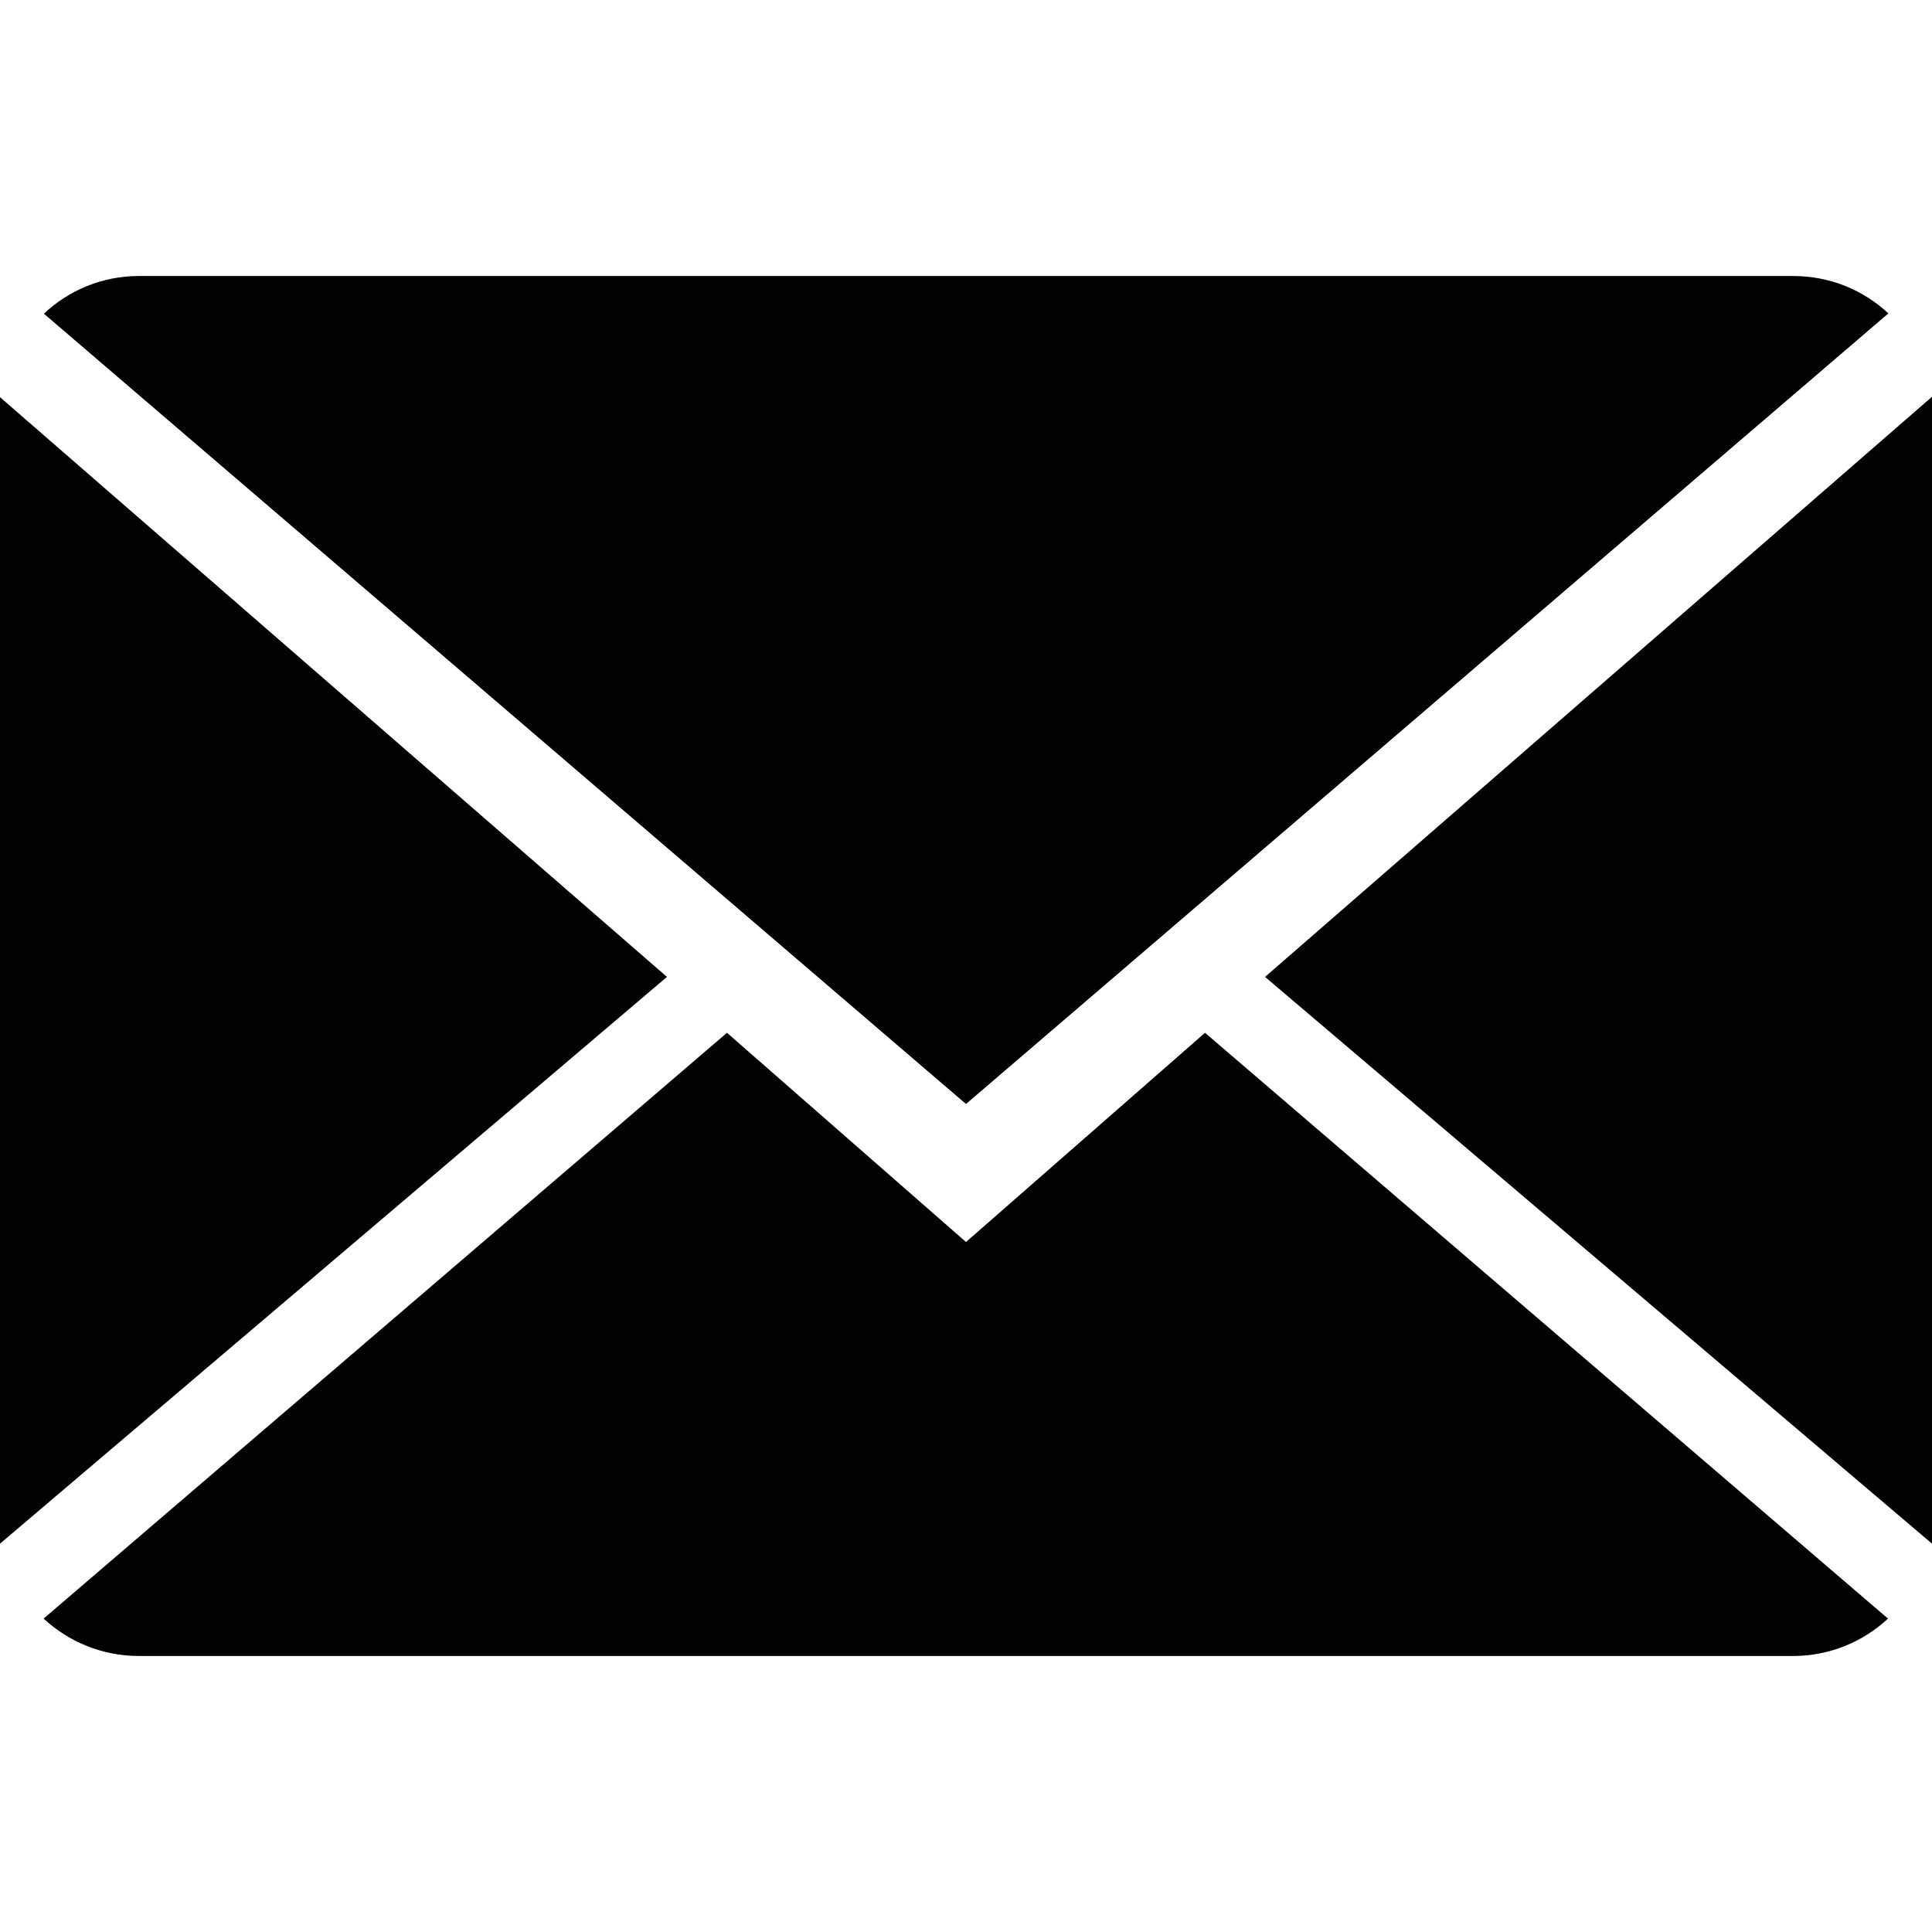
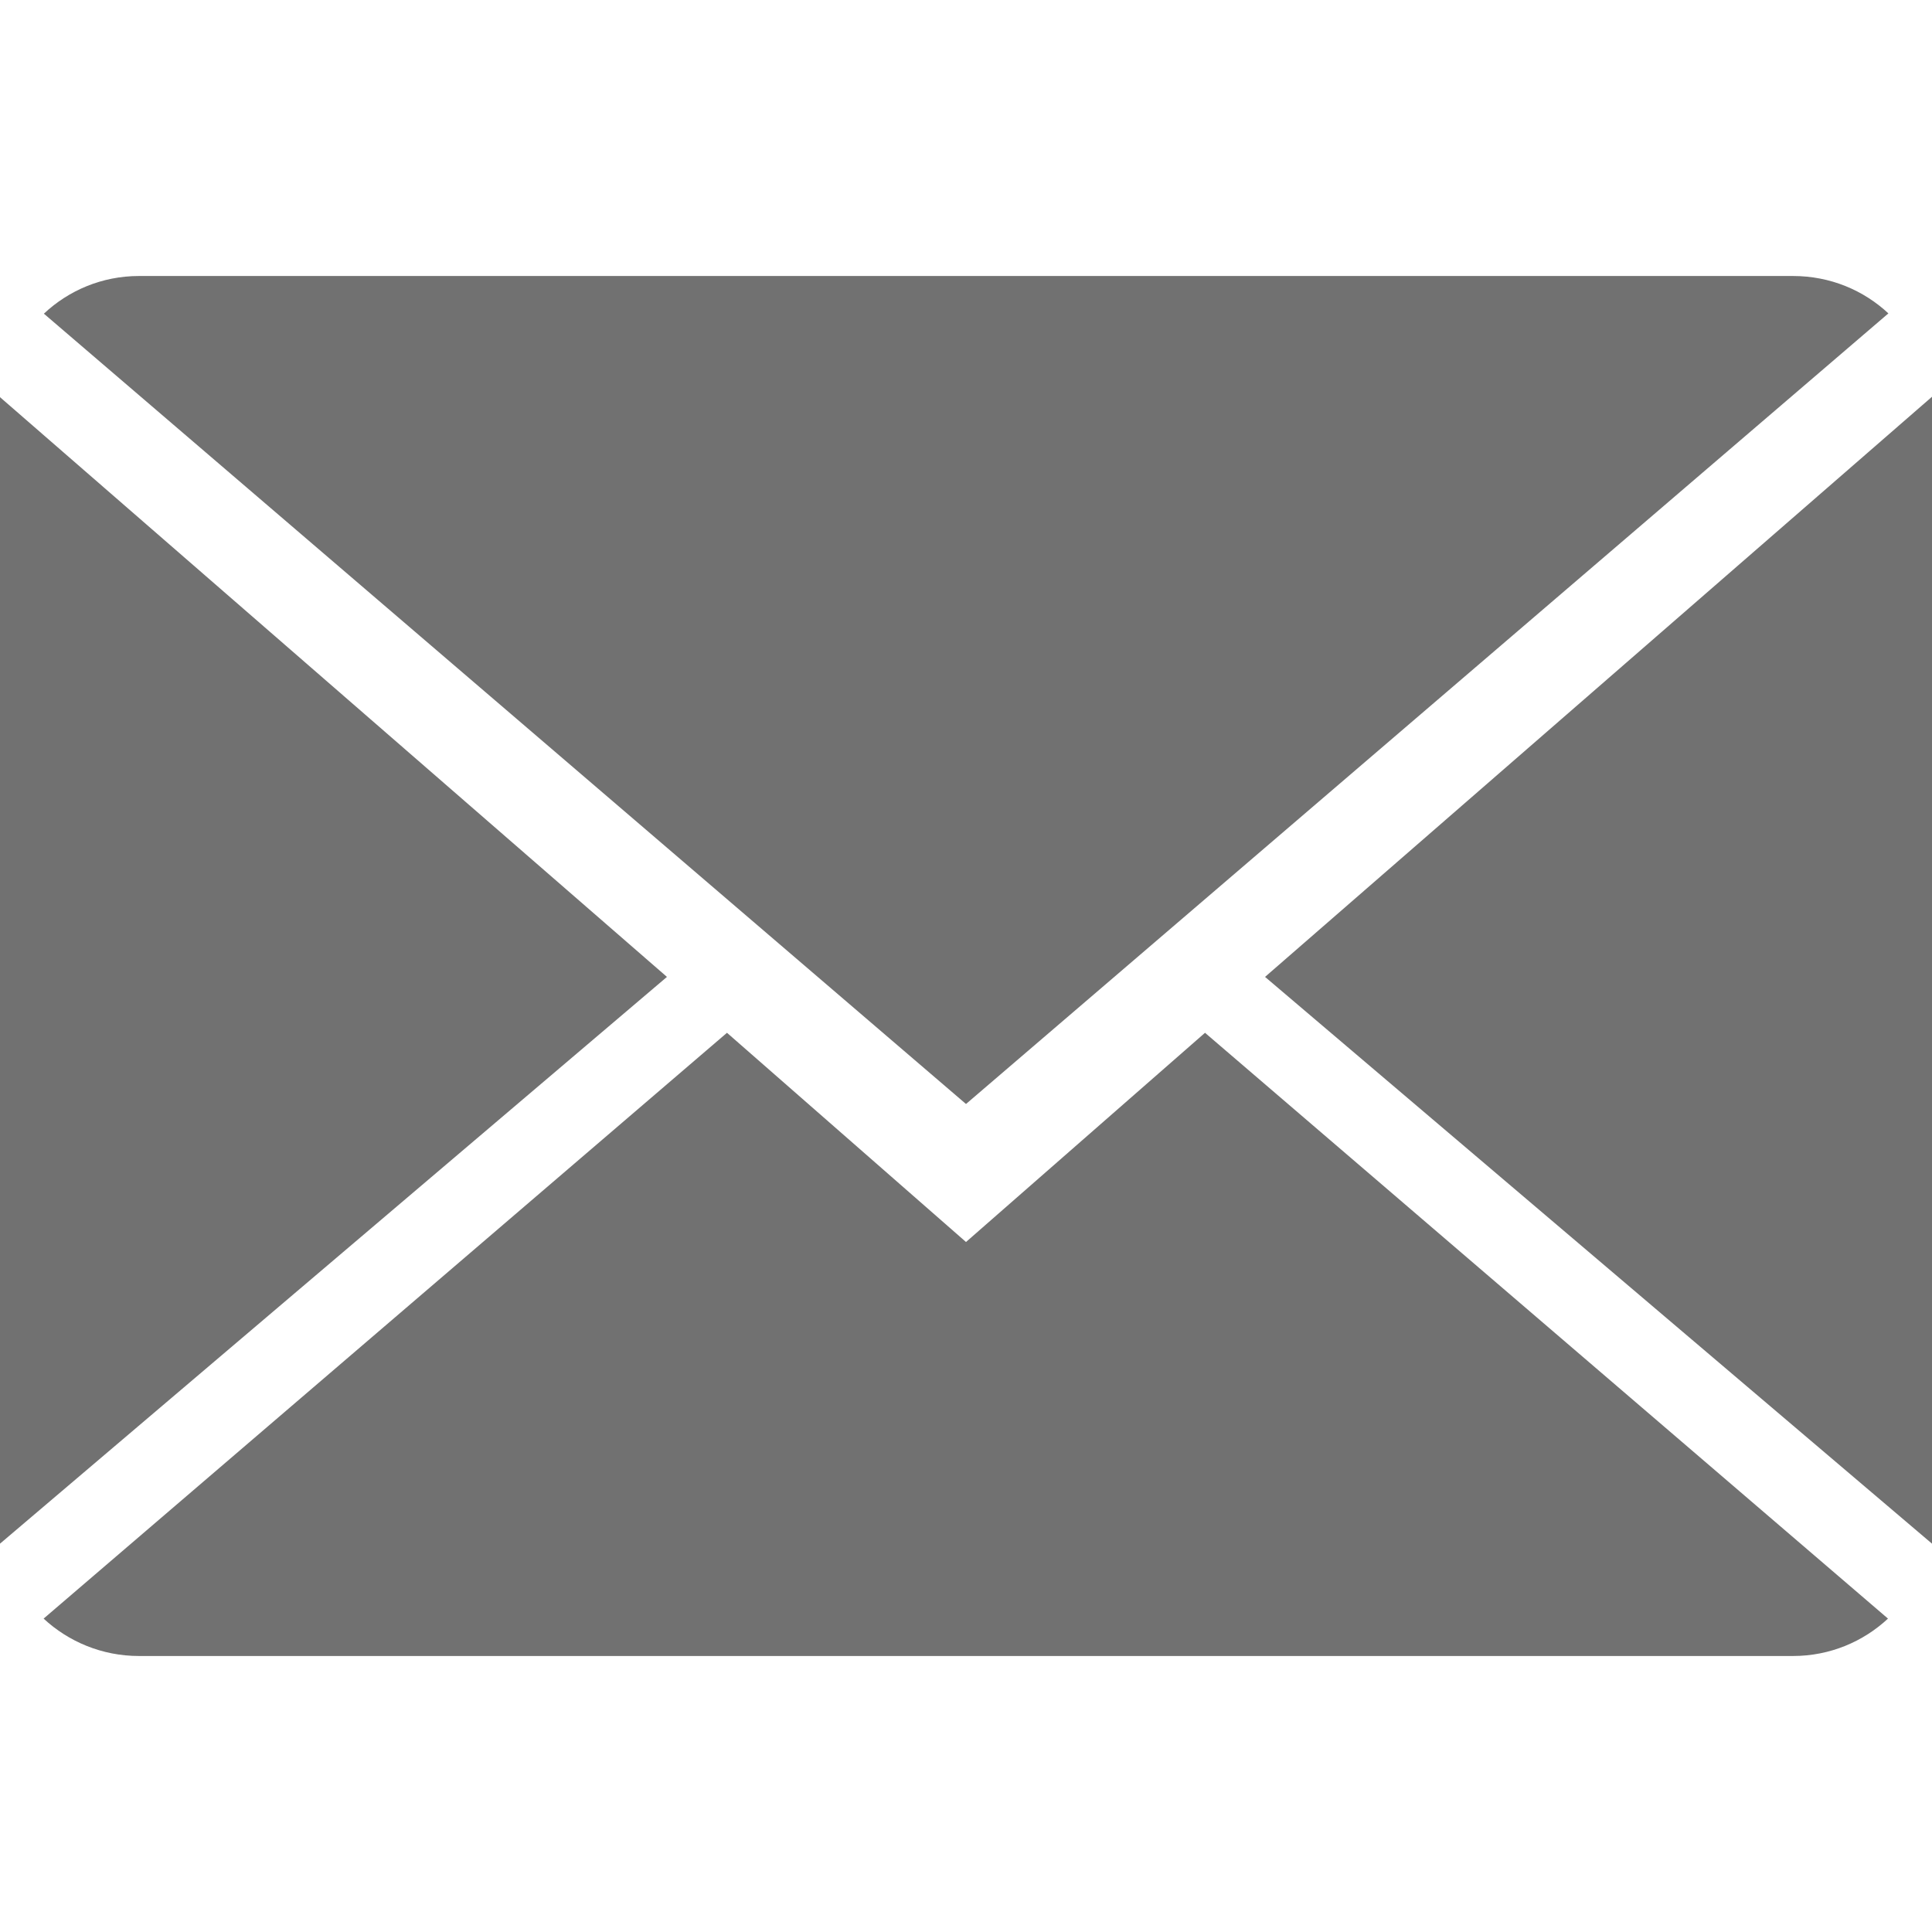
<svg xmlns="http://www.w3.org/2000/svg" version="1.1" id="Capa_1" x="0px" y="0px" viewBox="0 0 14 14" style="enable-background:new 0 0 14 14;" xml:space="preserve">
  <g>
    <g>
-       <path style="fill:#030104;" d="M7,9L5.268,7.484l-4.952,4.245C0.496,11.896,0.739,12,1.007,12h11.986    c0.267,0,0.509-0.104,0.688-0.271L8.732,7.484L7,9z" />
-       <path style="fill:#030104;" d="M13.684,2.271C13.504,2.103,13.262,2,12.993,2H1.007C0.74,2,0.498,2.104,0.318,2.273L7,8    L13.684,2.271z" />
-       <polygon style="fill:#030104;" points="0,2.878 0,11.186 4.833,7.079   " />
-       <polygon style="fill:#030104;" points="9.167,7.079 14,11.186 14,2.875   " />
+       <path style="fill:#717171;" d="M7,9L5.268,7.484l-4.952,4.245C0.496,11.896,0.739,12,1.007,12h11.986    c0.267,0,0.509-0.104,0.688-0.271L8.732,7.484L7,9z" />
+       <path style="fill:#717171;" d="M13.684,2.271C13.504,2.103,13.262,2,12.993,2H1.007C0.74,2,0.498,2.104,0.318,2.273L7,8    L13.684,2.271z" />
+       <polygon style="fill:#717171;" points="0,2.878 0,11.186 4.833,7.079   " />
+       <polygon style="fill:#717171;" points="9.167,7.079 14,11.186 14,2.875   " />
    </g>
  </g>
  <g>
</g>
  <g>
</g>
  <g>
</g>
  <g>
</g>
  <g>
</g>
  <g>
</g>
  <g>
</g>
  <g>
</g>
  <g>
</g>
  <g>
</g>
  <g>
</g>
  <g>
</g>
  <g>
</g>
  <g>
</g>
  <g>
</g>
</svg>
